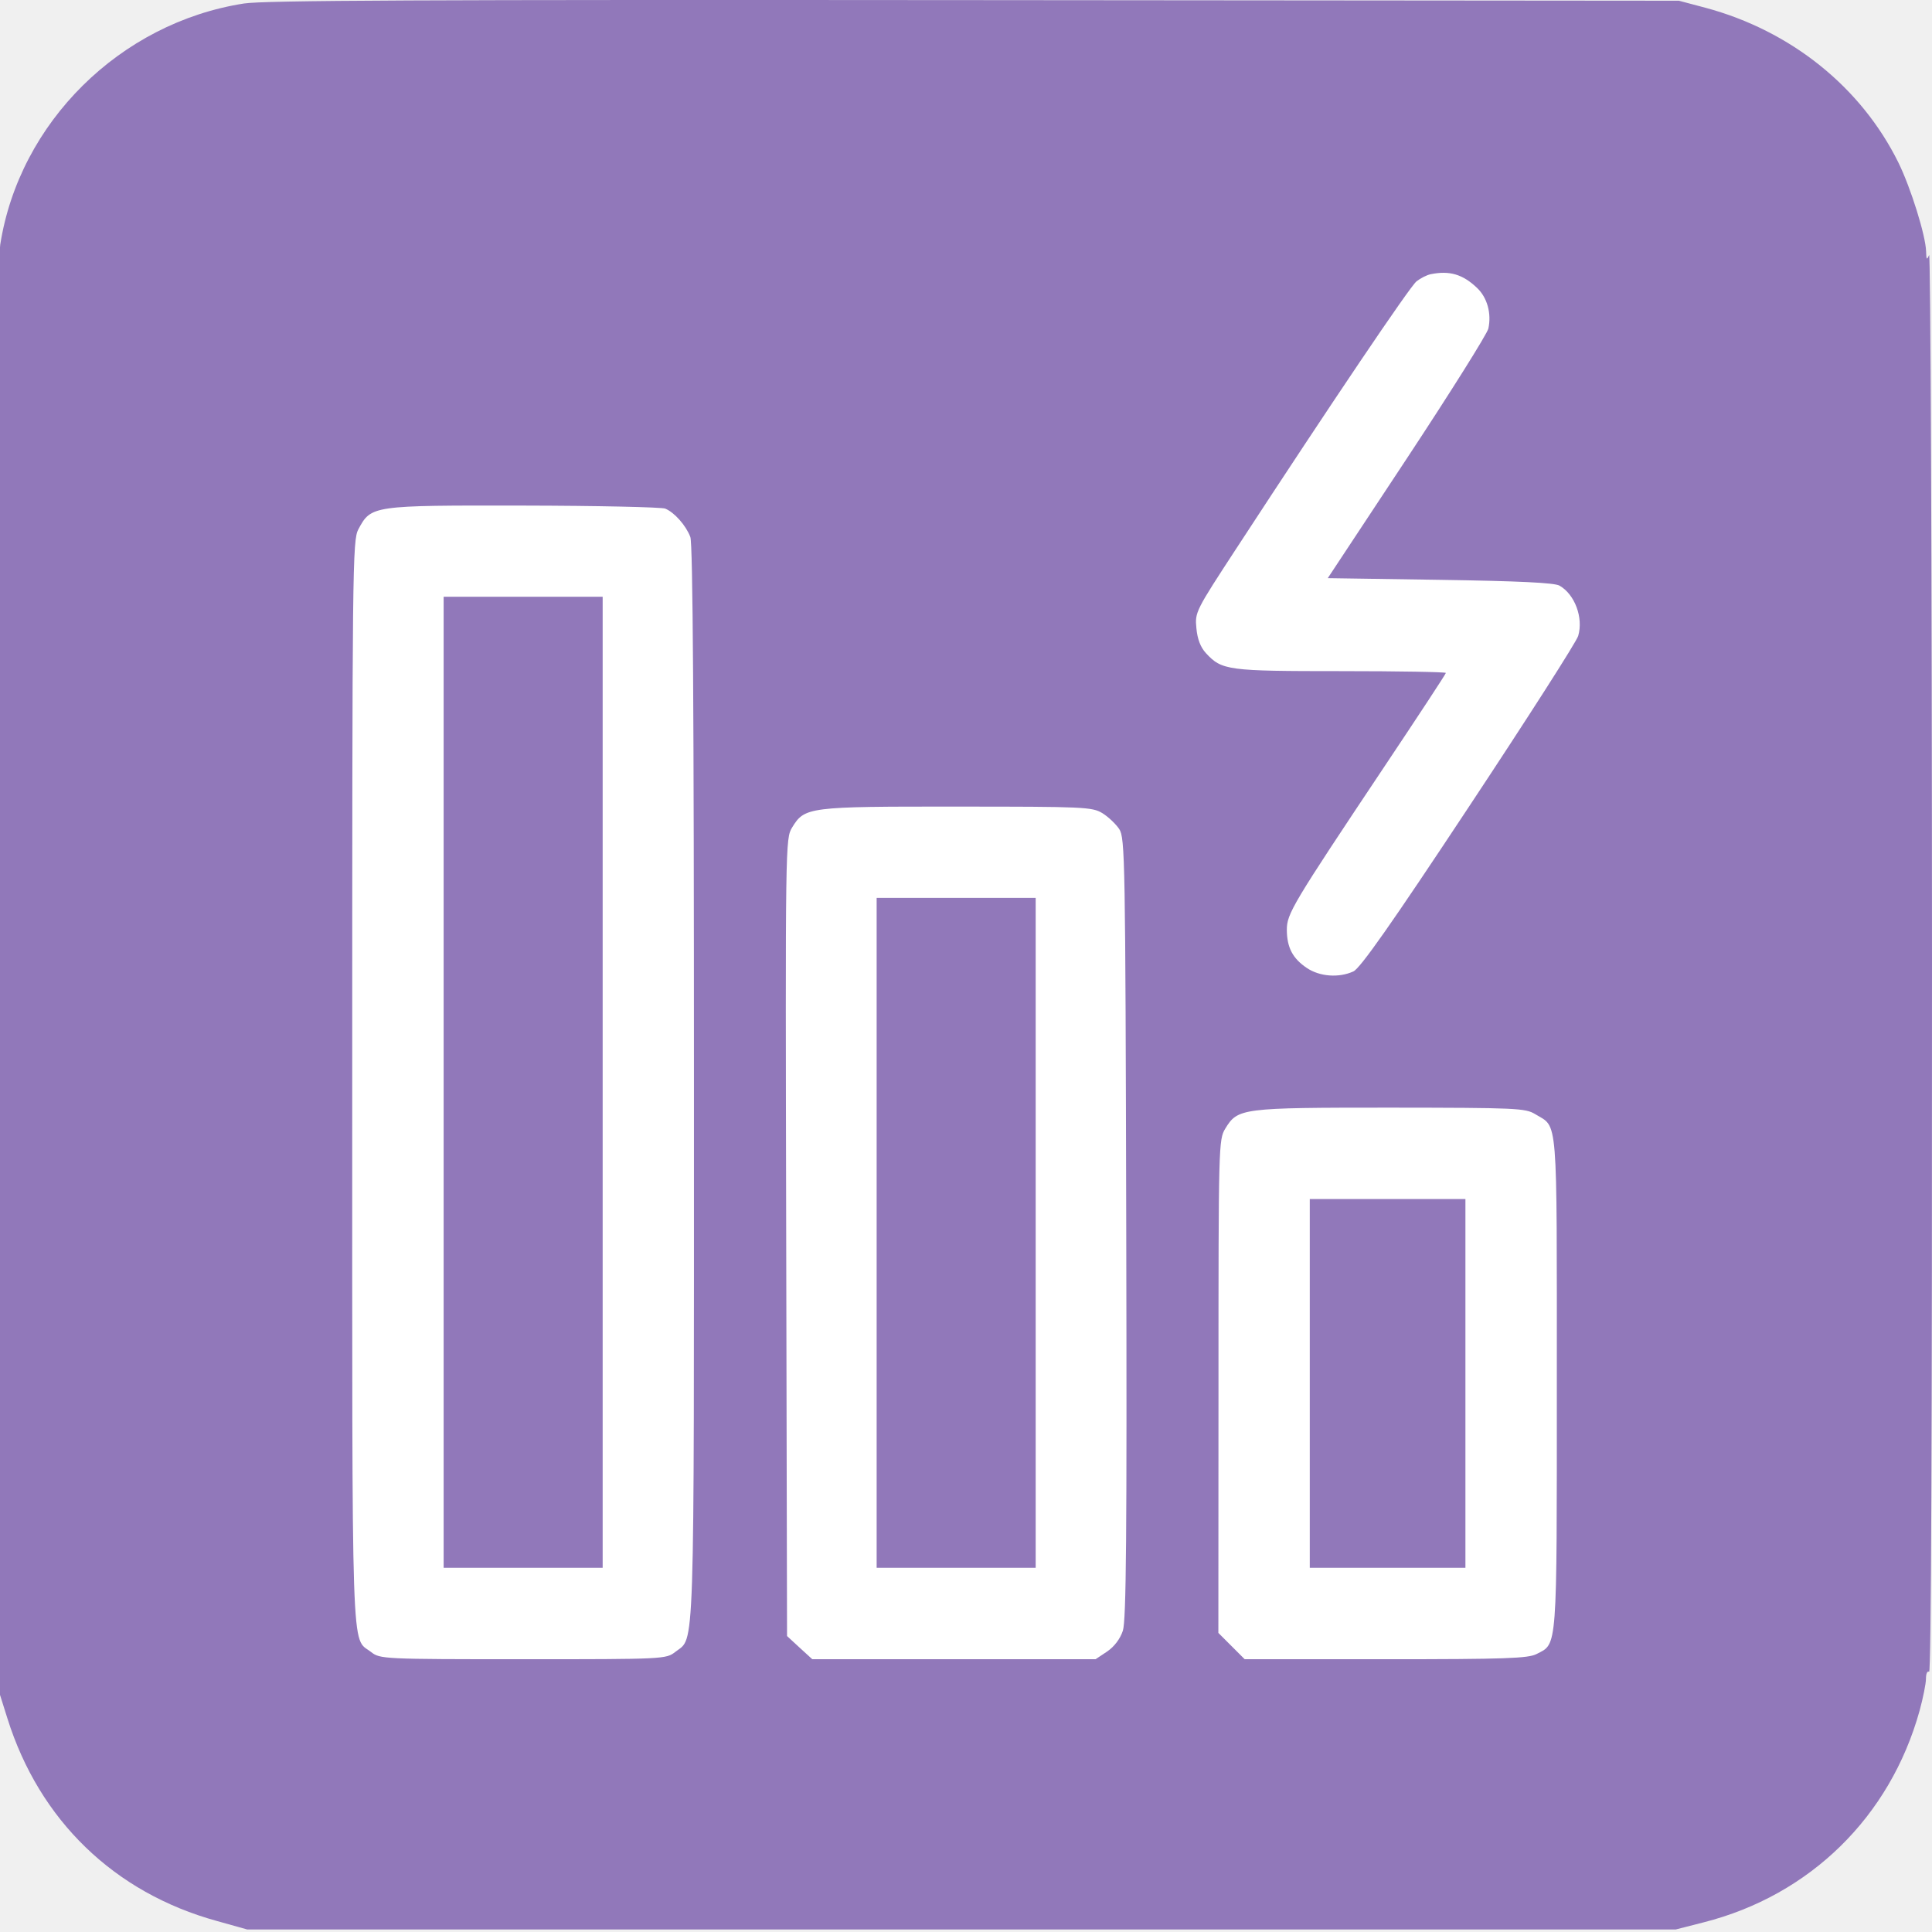
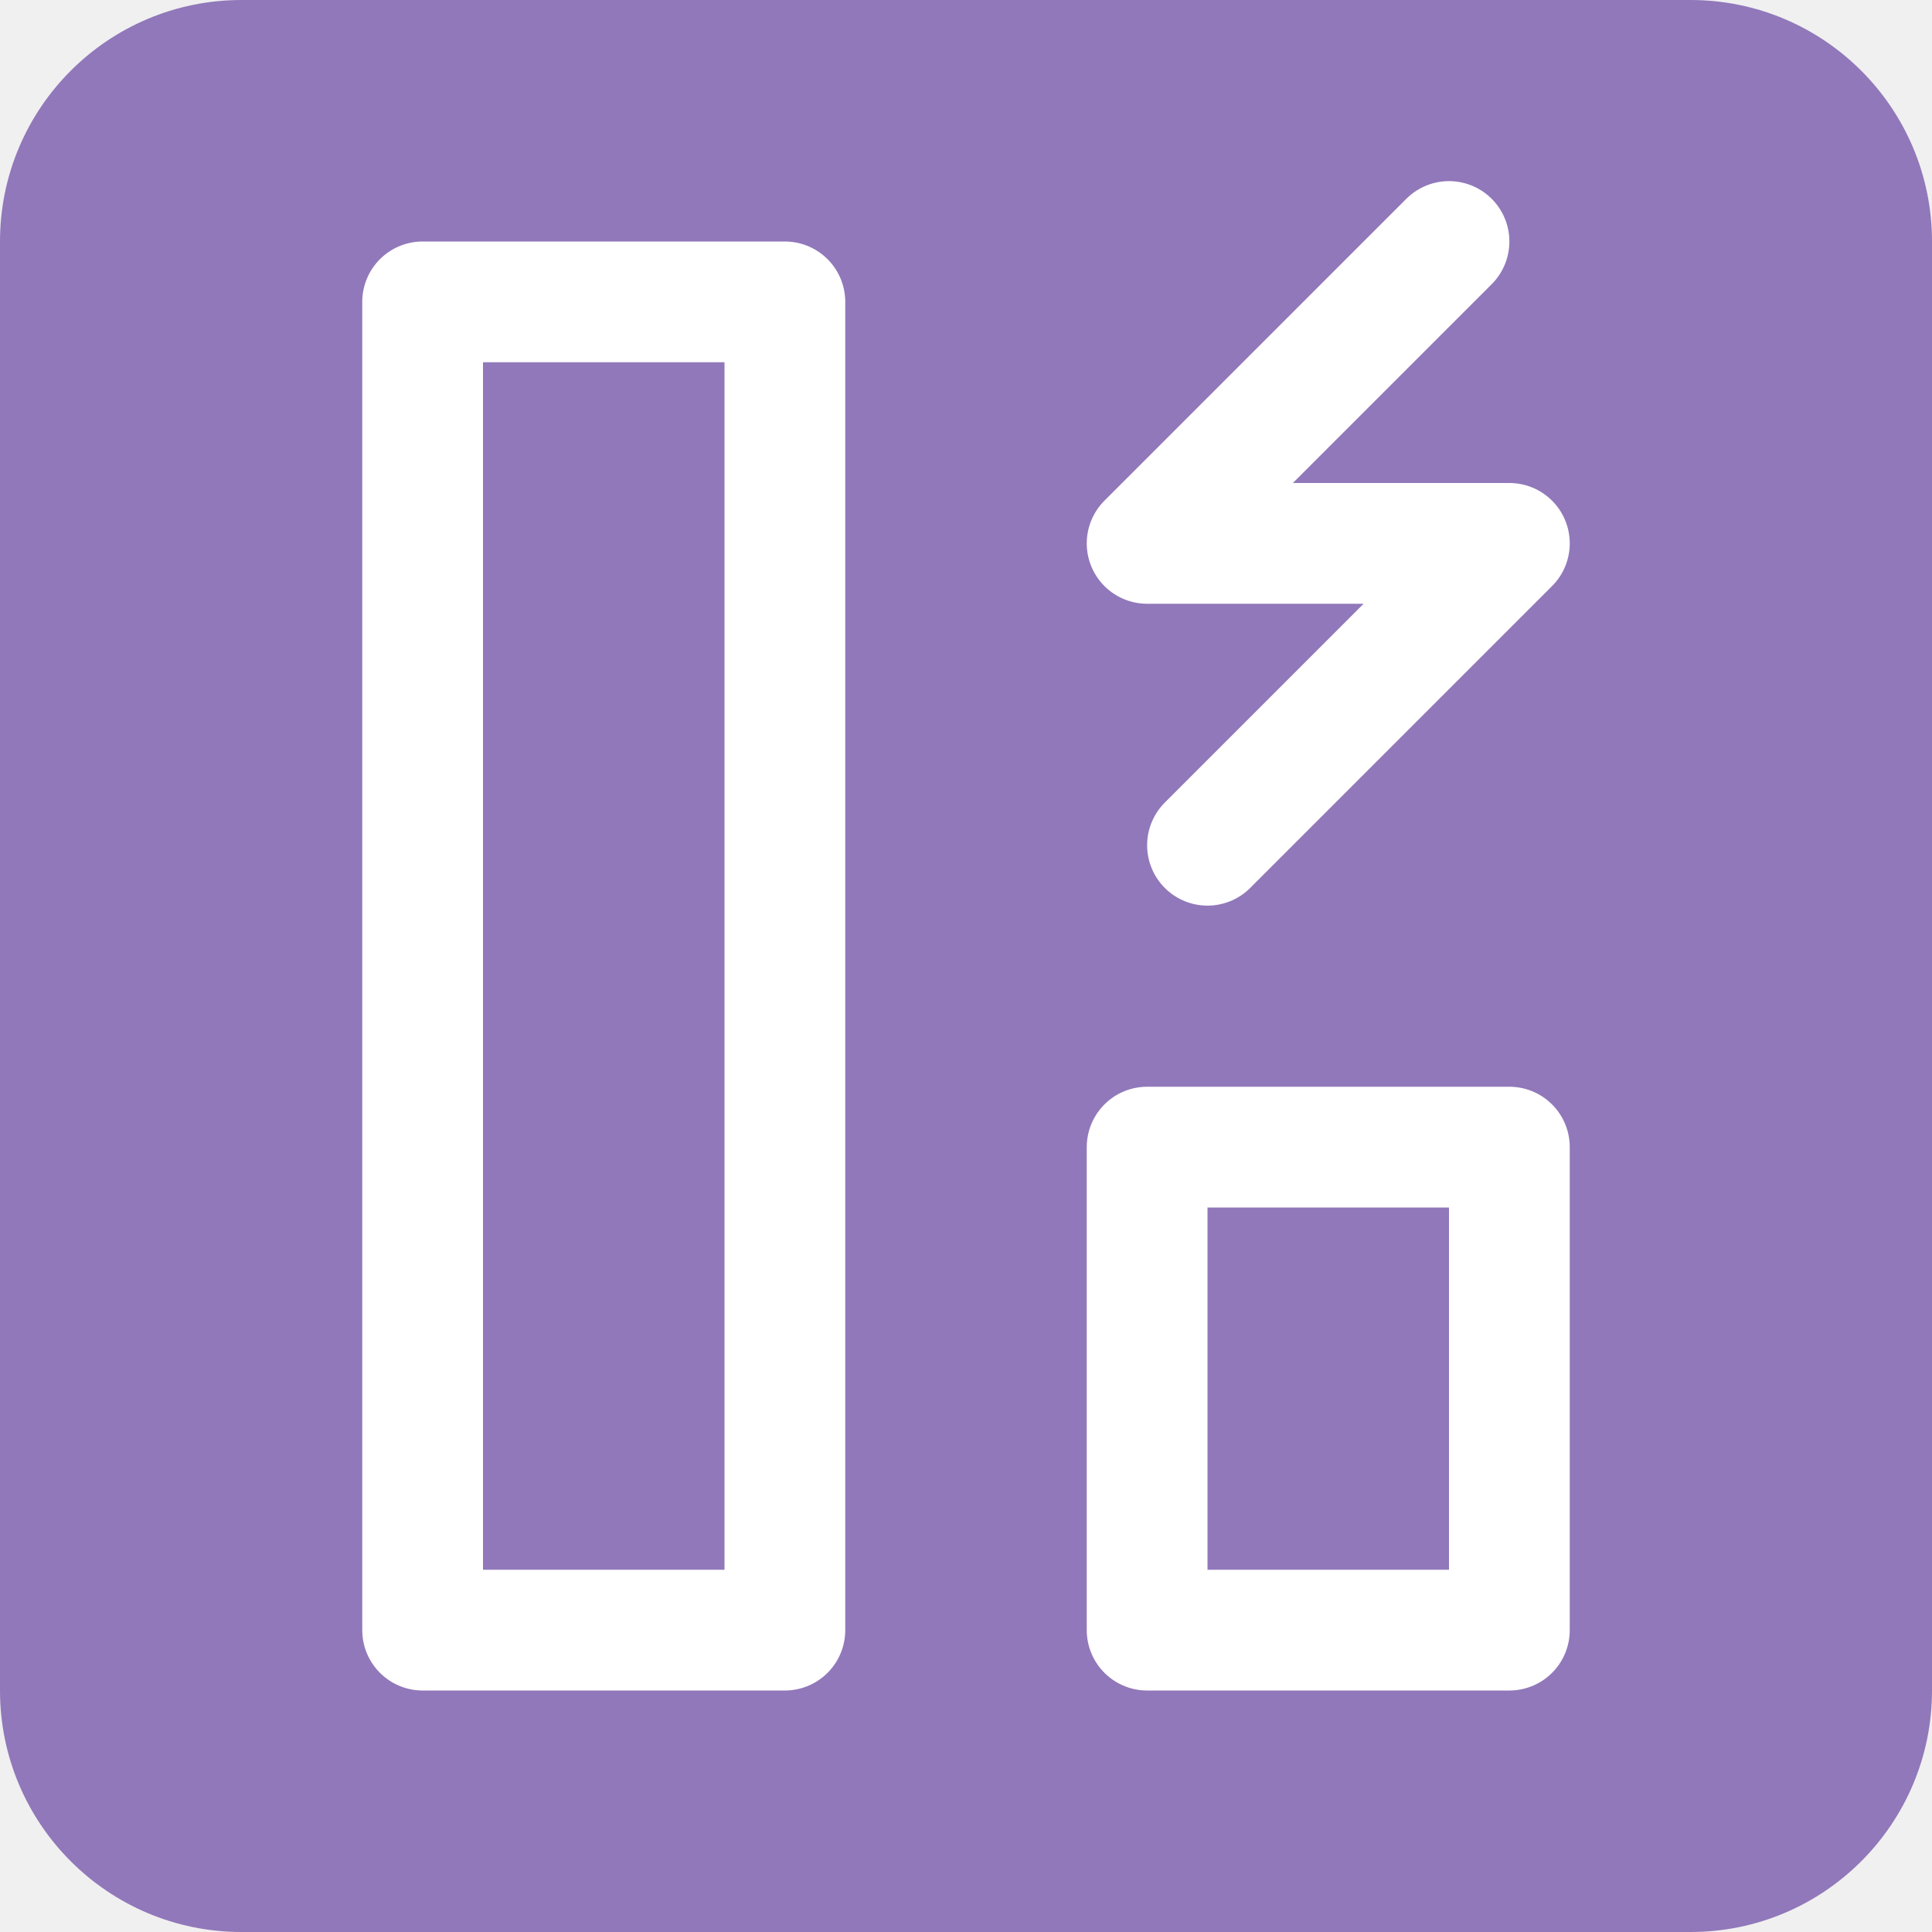
<svg xmlns="http://www.w3.org/2000/svg" width="16" height="16" viewBox="0 0 16 16" fill="none">
-   <g clip-path="url(#clip0_4897_325)">
-     <path fill-rule="evenodd" clip-rule="evenodd" d="M2.02 0.029C0.994 0.189 0.16 1.015 0.002 2.026C-0.019 2.165 -0.025 3.795 -0.019 8.109L-0.011 14.001L0.061 14.23C0.326 15.075 0.946 15.675 1.797 15.909L2.047 15.979H7.963H13.878L14.109 15.92C14.99 15.696 15.653 15.046 15.897 14.168C15.926 14.062 15.95 13.943 15.95 13.903C15.95 13.86 15.961 13.836 15.976 13.845C15.993 13.856 16.001 11.888 16 7.961C15.999 4.645 15.988 2.083 15.976 2.112C15.957 2.156 15.953 2.152 15.951 2.082C15.948 1.952 15.825 1.557 15.722 1.347C15.413 0.721 14.831 0.254 14.123 0.064L13.904 0.006L8.067 0.001C3.488 -0.003 2.185 0.003 2.02 0.029ZM-0.012 7.992C-0.012 11.24 -0.009 12.572 -0.005 10.953C-0.001 9.334 -0.001 6.676 -0.005 5.047C-0.009 3.419 -0.012 4.744 -0.012 7.992Z" fill="#9178BA" />
-     <path fill-rule="evenodd" clip-rule="evenodd" d="M5.509 4.212C5.586 4.244 5.681 4.352 5.717 4.447C5.738 4.501 5.747 5.893 5.747 8.98C5.747 13.819 5.756 13.552 5.593 13.68C5.516 13.74 5.503 13.741 4.332 13.741C3.174 13.741 3.147 13.739 3.074 13.682C2.906 13.55 2.917 13.874 2.917 8.971C2.917 4.674 2.919 4.475 2.968 4.383C3.074 4.186 3.078 4.185 4.332 4.187C4.948 4.188 5.478 4.2 5.509 4.212ZM4.991 8.963V12.984H4.332H3.674V8.963V4.942H4.332H4.991V8.963ZM9.129 6.734C9.178 6.764 9.241 6.824 9.269 6.866C9.317 6.939 9.32 7.114 9.327 10.17C9.333 12.715 9.327 13.42 9.299 13.505C9.277 13.572 9.228 13.637 9.169 13.677L9.073 13.741H7.9H6.727L6.622 13.645L6.518 13.549L6.511 10.247C6.504 6.975 6.504 6.945 6.56 6.853C6.664 6.683 6.691 6.679 7.925 6.68C8.98 6.68 9.044 6.683 9.129 6.734ZM8.577 10.21V12.984H7.919H7.26V10.21V7.436H7.919H8.577V10.21ZM12.714 9.227C12.904 9.343 12.893 9.196 12.893 11.451C12.893 13.69 12.899 13.609 12.725 13.698C12.656 13.734 12.464 13.741 11.476 13.741H10.308L10.199 13.632L10.09 13.523L10.091 11.481C10.091 9.483 10.092 9.438 10.147 9.347C10.251 9.177 10.278 9.173 11.511 9.173C12.559 9.174 12.632 9.177 12.714 9.227ZM12.136 11.457V12.984H11.491H10.847V11.457V9.93H11.491H12.136V11.457Z" fill="white" />
-     <path d="M11.731 2.33C11.764 2.304 11.817 2.277 11.848 2.271C12.004 2.239 12.114 2.271 12.233 2.385C12.317 2.465 12.353 2.596 12.326 2.721C12.316 2.765 12.013 3.248 11.652 3.795L10.996 4.788L11.926 4.802C12.579 4.812 12.874 4.826 12.915 4.85C13.042 4.922 13.114 5.116 13.07 5.266C13.057 5.313 12.649 5.95 12.165 6.681C11.523 7.652 11.264 8.02 11.208 8.045C11.087 8.1 10.929 8.088 10.822 8.016C10.705 7.937 10.658 7.847 10.657 7.701C10.657 7.567 10.701 7.493 11.464 6.35C11.744 5.931 11.974 5.581 11.974 5.573C11.974 5.565 11.582 5.558 11.104 5.558C10.167 5.558 10.119 5.552 9.987 5.409C9.942 5.36 9.916 5.292 9.908 5.202C9.895 5.07 9.901 5.059 10.243 4.536C11.039 3.317 11.675 2.375 11.731 2.33Z" fill="white" />
+   <g clip-path="url(#clip0_4961_875)">
+     <path d="M14 0H2a2 2 0 0 0-2 2v12a2 2 0 0 0 2 2h12a2 2 0 0 0 2-2V2a2 2 0 0 0-2-2z" fill="#9178BA" />
+     <path d="M6.5 2.5h-3v11h3v-11zM12.5 9.5h-3v4h3v-4zM10 7l2.5-2.5h-3L12 2" stroke="#fff" stroke-linecap="round" stroke-linejoin="round" />
  </g>
  <defs>
-     <clipPath id="clip0_4897_325">
-       <rect width="16" height="16" fill="white" />
+     <clipPath id="clip0_4961_875">
+       <path fill="#fff" d="M0 0h16v16H0z" />
    </clipPath>
  </defs>
</svg>
